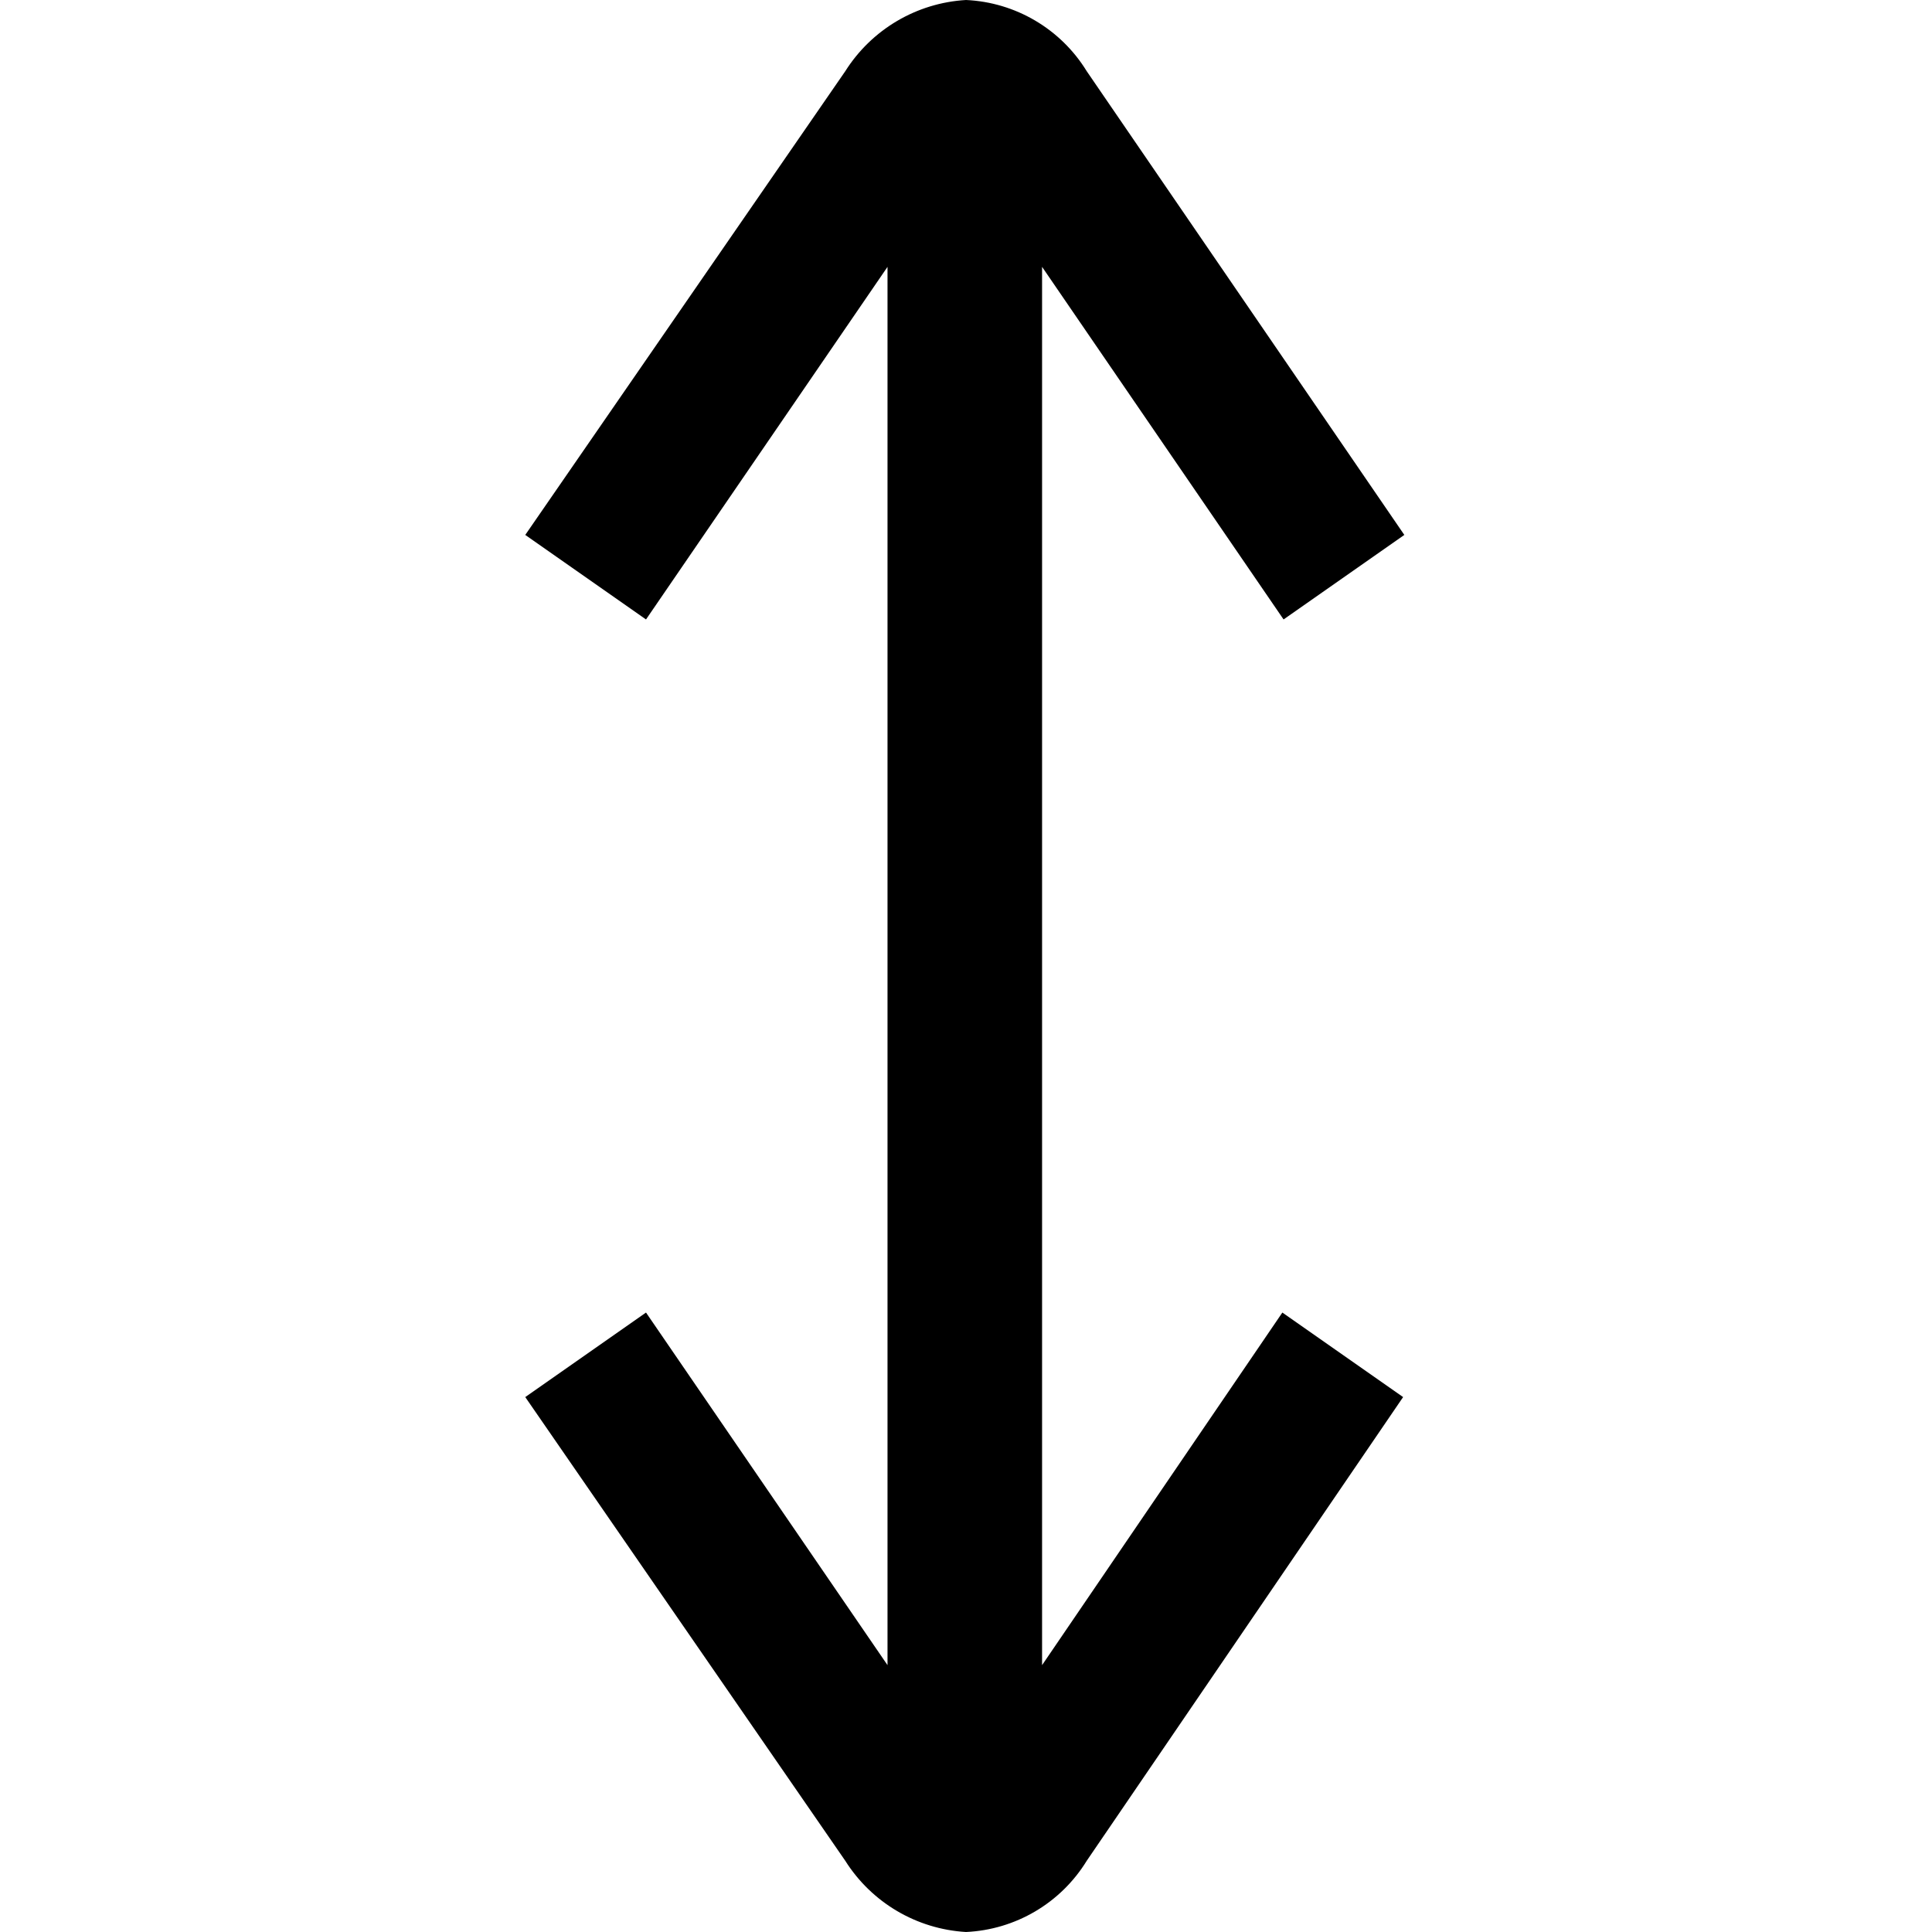
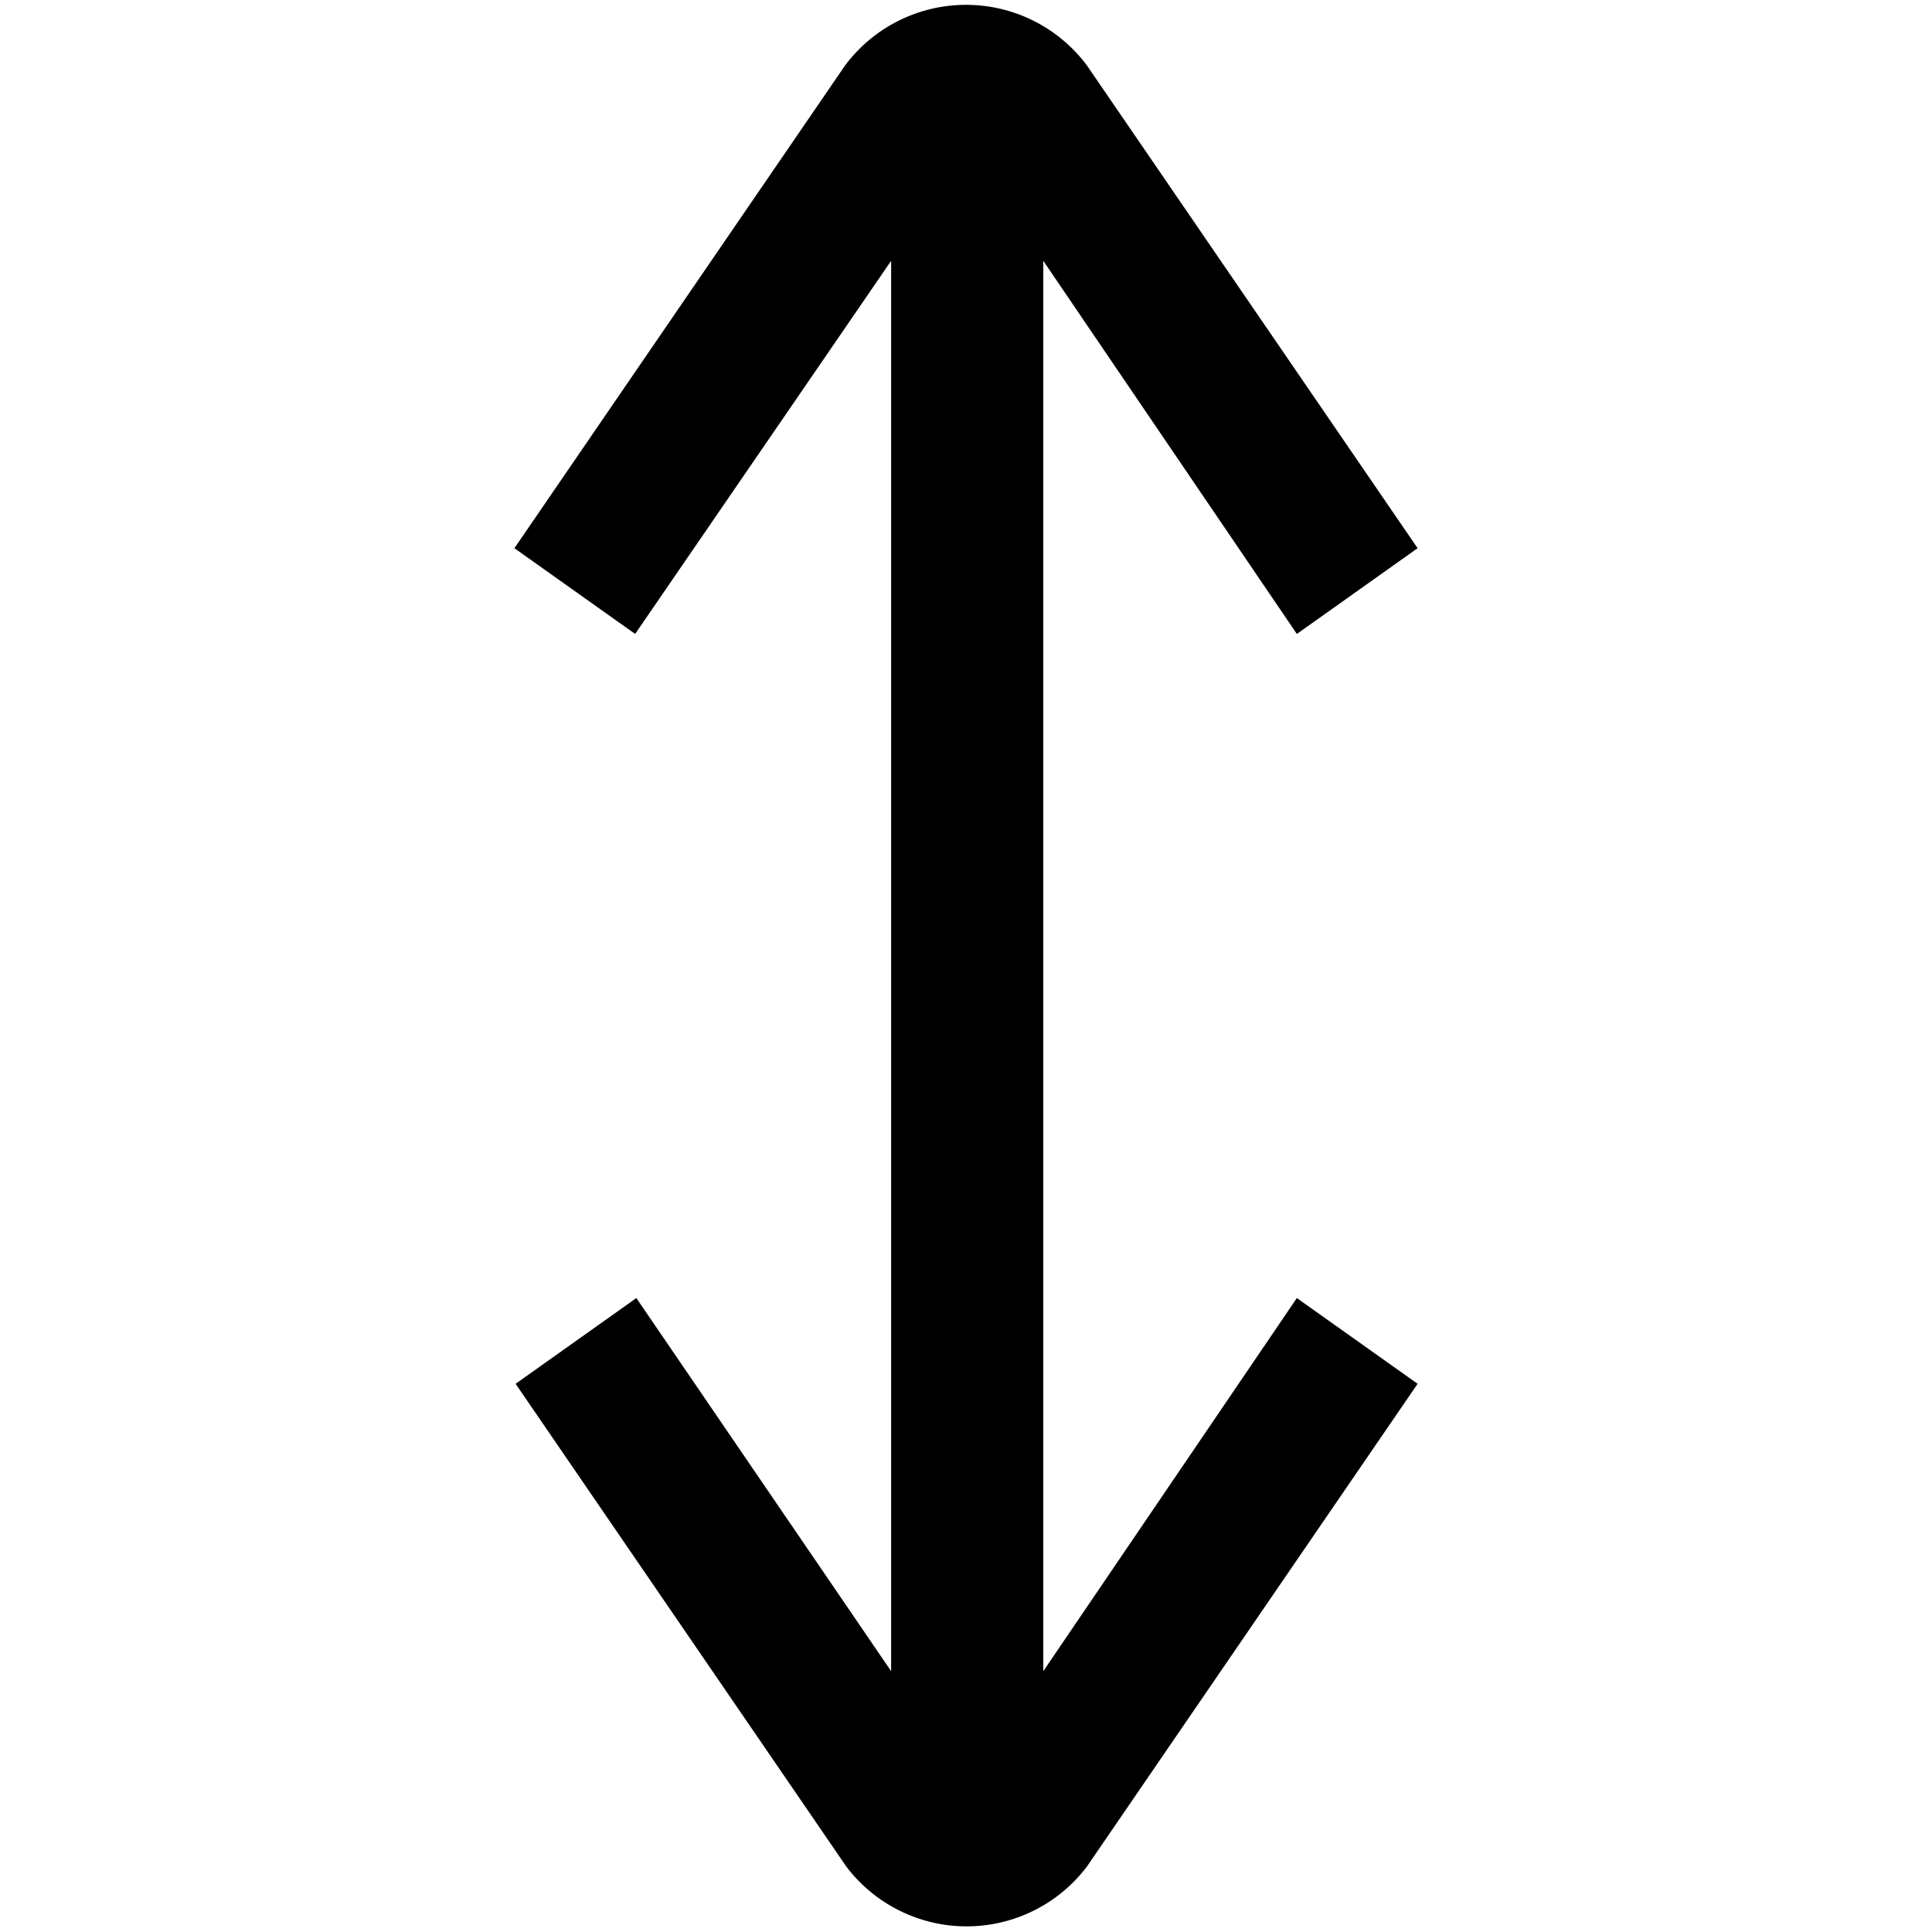
<svg xmlns="http://www.w3.org/2000/svg" width="16" height="16" viewBox="0 0 16 16">
-   <path d="M8.63 13.79V2.21l2 2.92 1-.7L9 .59A1.24 1.24 0 008 0a1.27 1.27 0 00-1 .59L4.35 4.43l1 .7 2-2.92v11.58l-2-2.92-1 .7L7 15.41A1.27 1.27 0 008 16a1.24 1.24 0 001-.59l2.62-3.84-1-.7z" />
+   <path d="M9 15.46l2.74-4-1-.71-2.1 3.09V2.16l2.1 3.09 1-.71L9 .54a1.25 1.25 0 00-2 0l-2.74 4 1 .71 2.12-3.09v11.68l-2.11-3.09-1 .71 2.74 4a1.25 1.25 0 001.99 0z" />
</svg>
